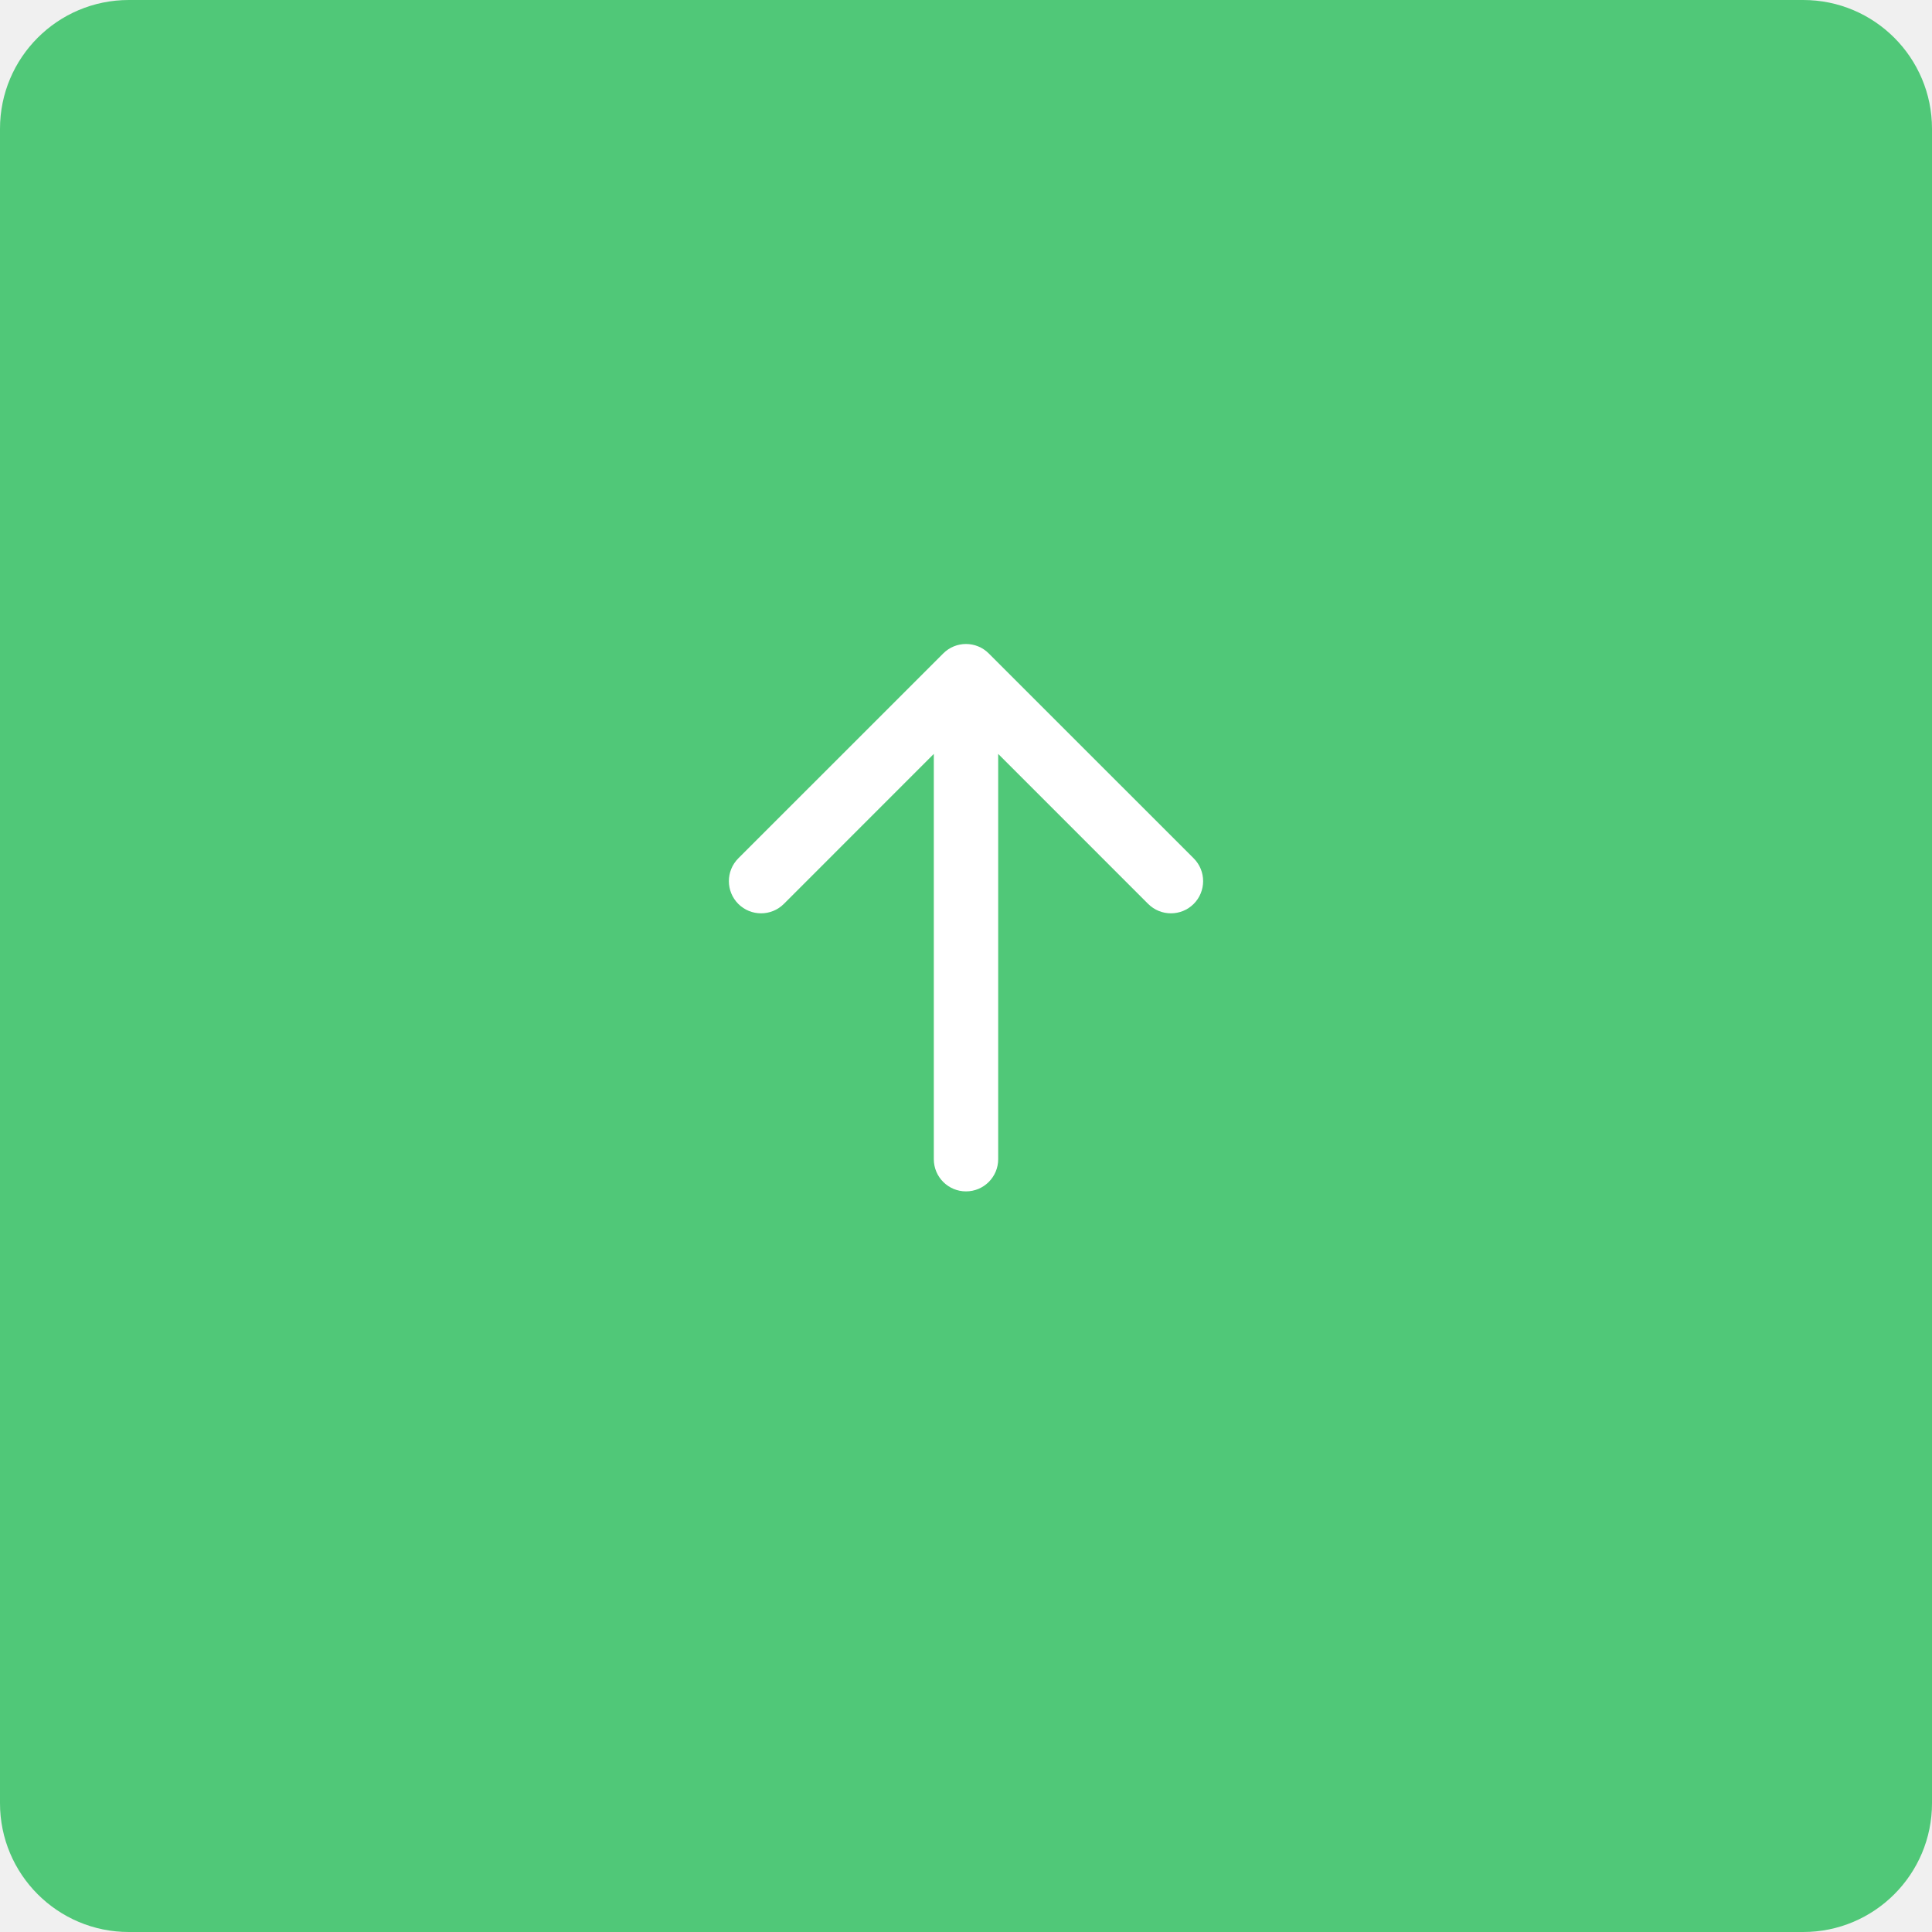
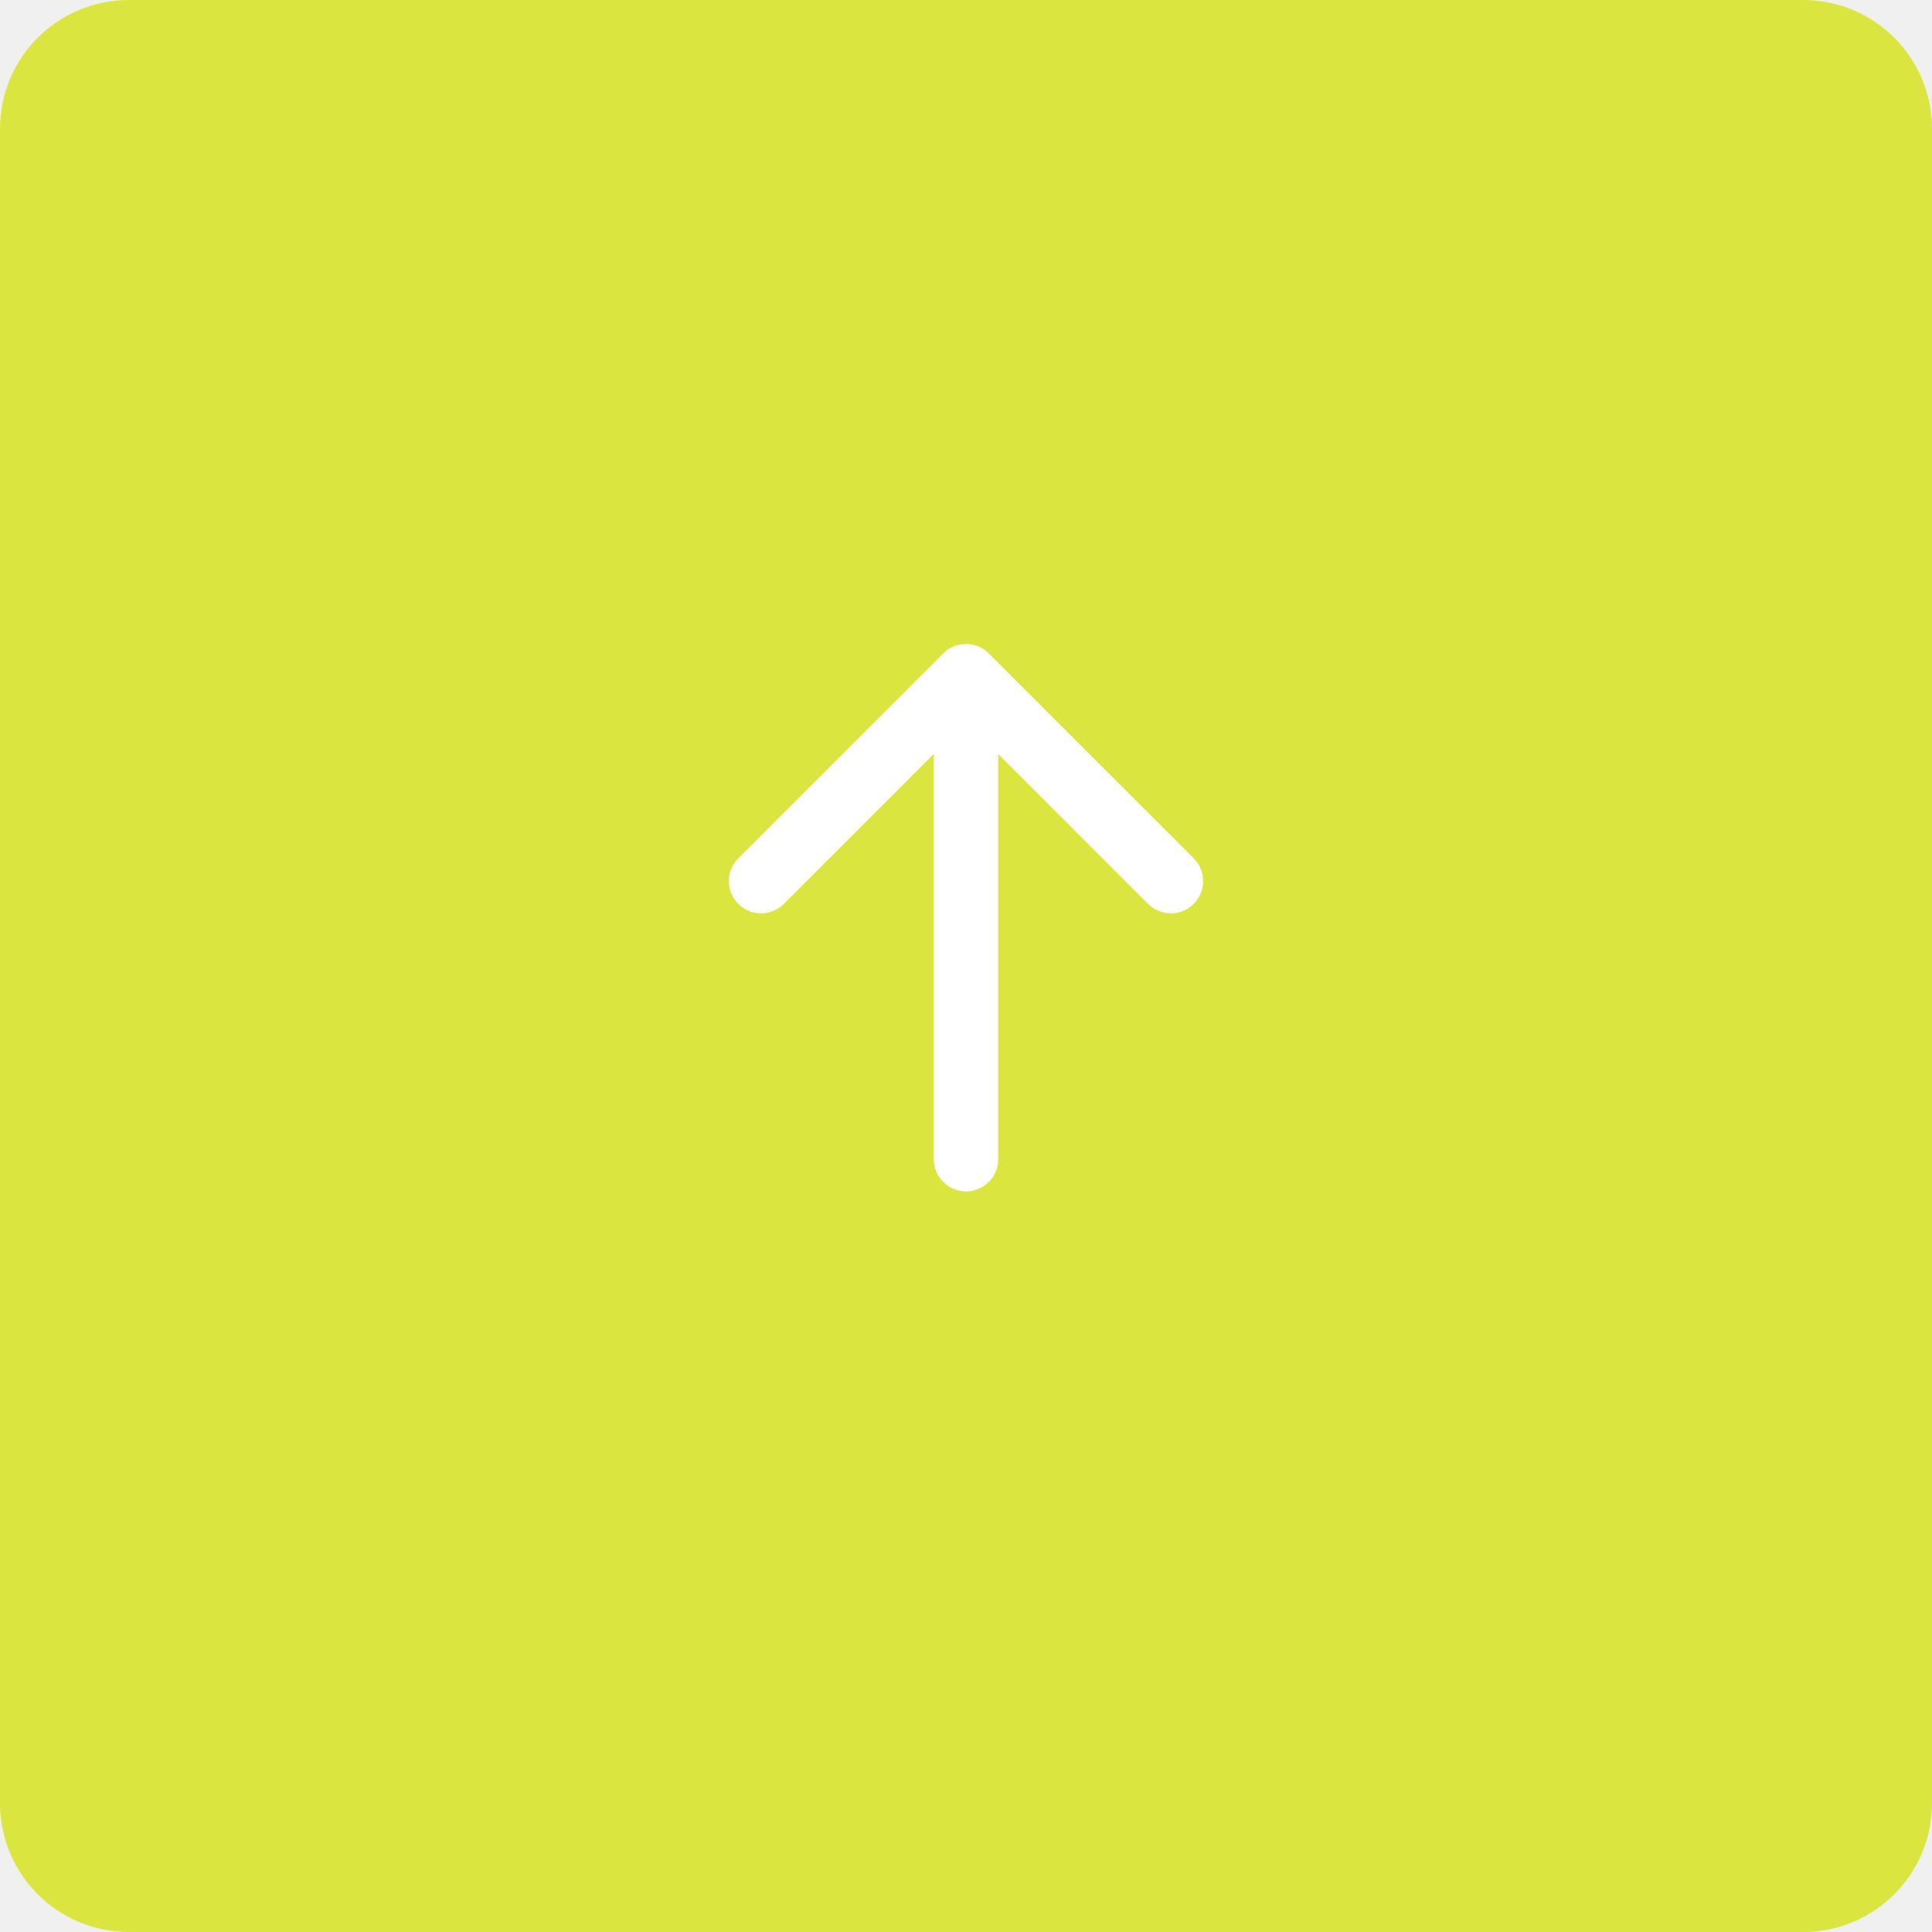
<svg xmlns="http://www.w3.org/2000/svg" width="50" height="50" viewBox="0 0 50 50" fill="none">
  <g clip-path="url(#clip0_133_2717)">
-     <rect width="50" height="50" rx="3.333" fill="#50C878" />
+     <rect width="50" height="50" rx="3.333" fill="#dae63f" />
    <path d="M24.167 30C24.167 30.46 24.54 30.833 25 30.833C25.46 30.833 25.833 30.46 25.833 30L24.167 30ZM25.589 16.911C25.264 16.585 24.736 16.585 24.411 16.911L19.107 22.214C18.782 22.54 18.782 23.067 19.107 23.393C19.433 23.718 19.96 23.718 20.286 23.393L25 18.678L29.714 23.393C30.04 23.718 30.567 23.718 30.893 23.393C31.218 23.067 31.218 22.54 30.893 22.214L25.589 16.911ZM25.833 30L25.833 17.5L24.167 17.5L24.167 30L25.833 30Z" fill="white" />
  </g>
  <defs>
    <clipPath id="clip0_133_2717">
      <rect width="50" height="50" fill="white" />
    </clipPath>
  </defs>
</svg>
